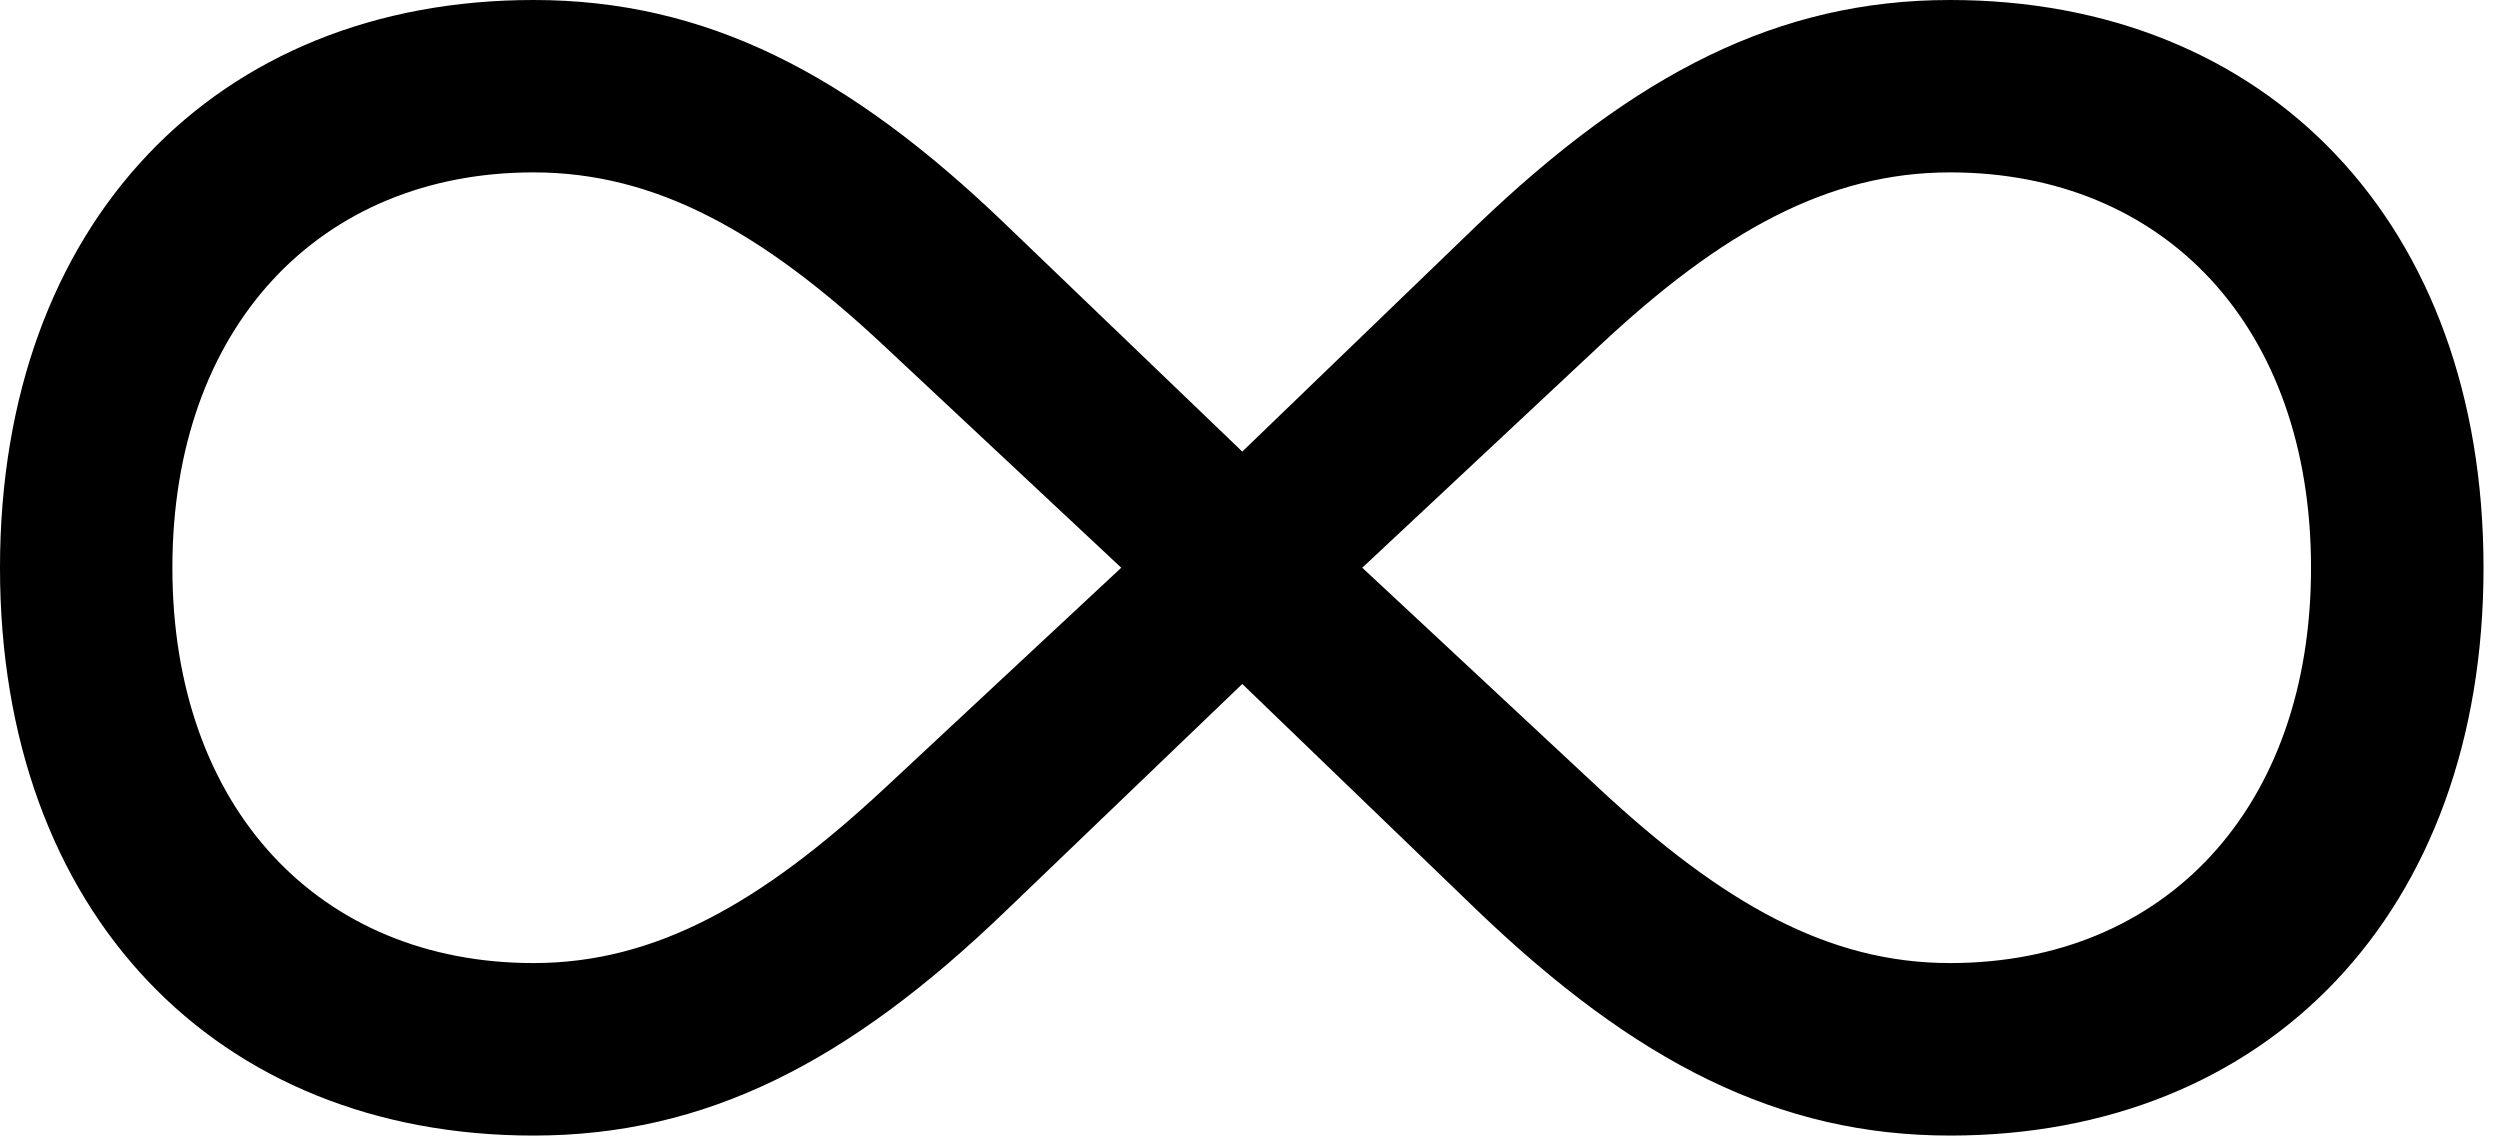
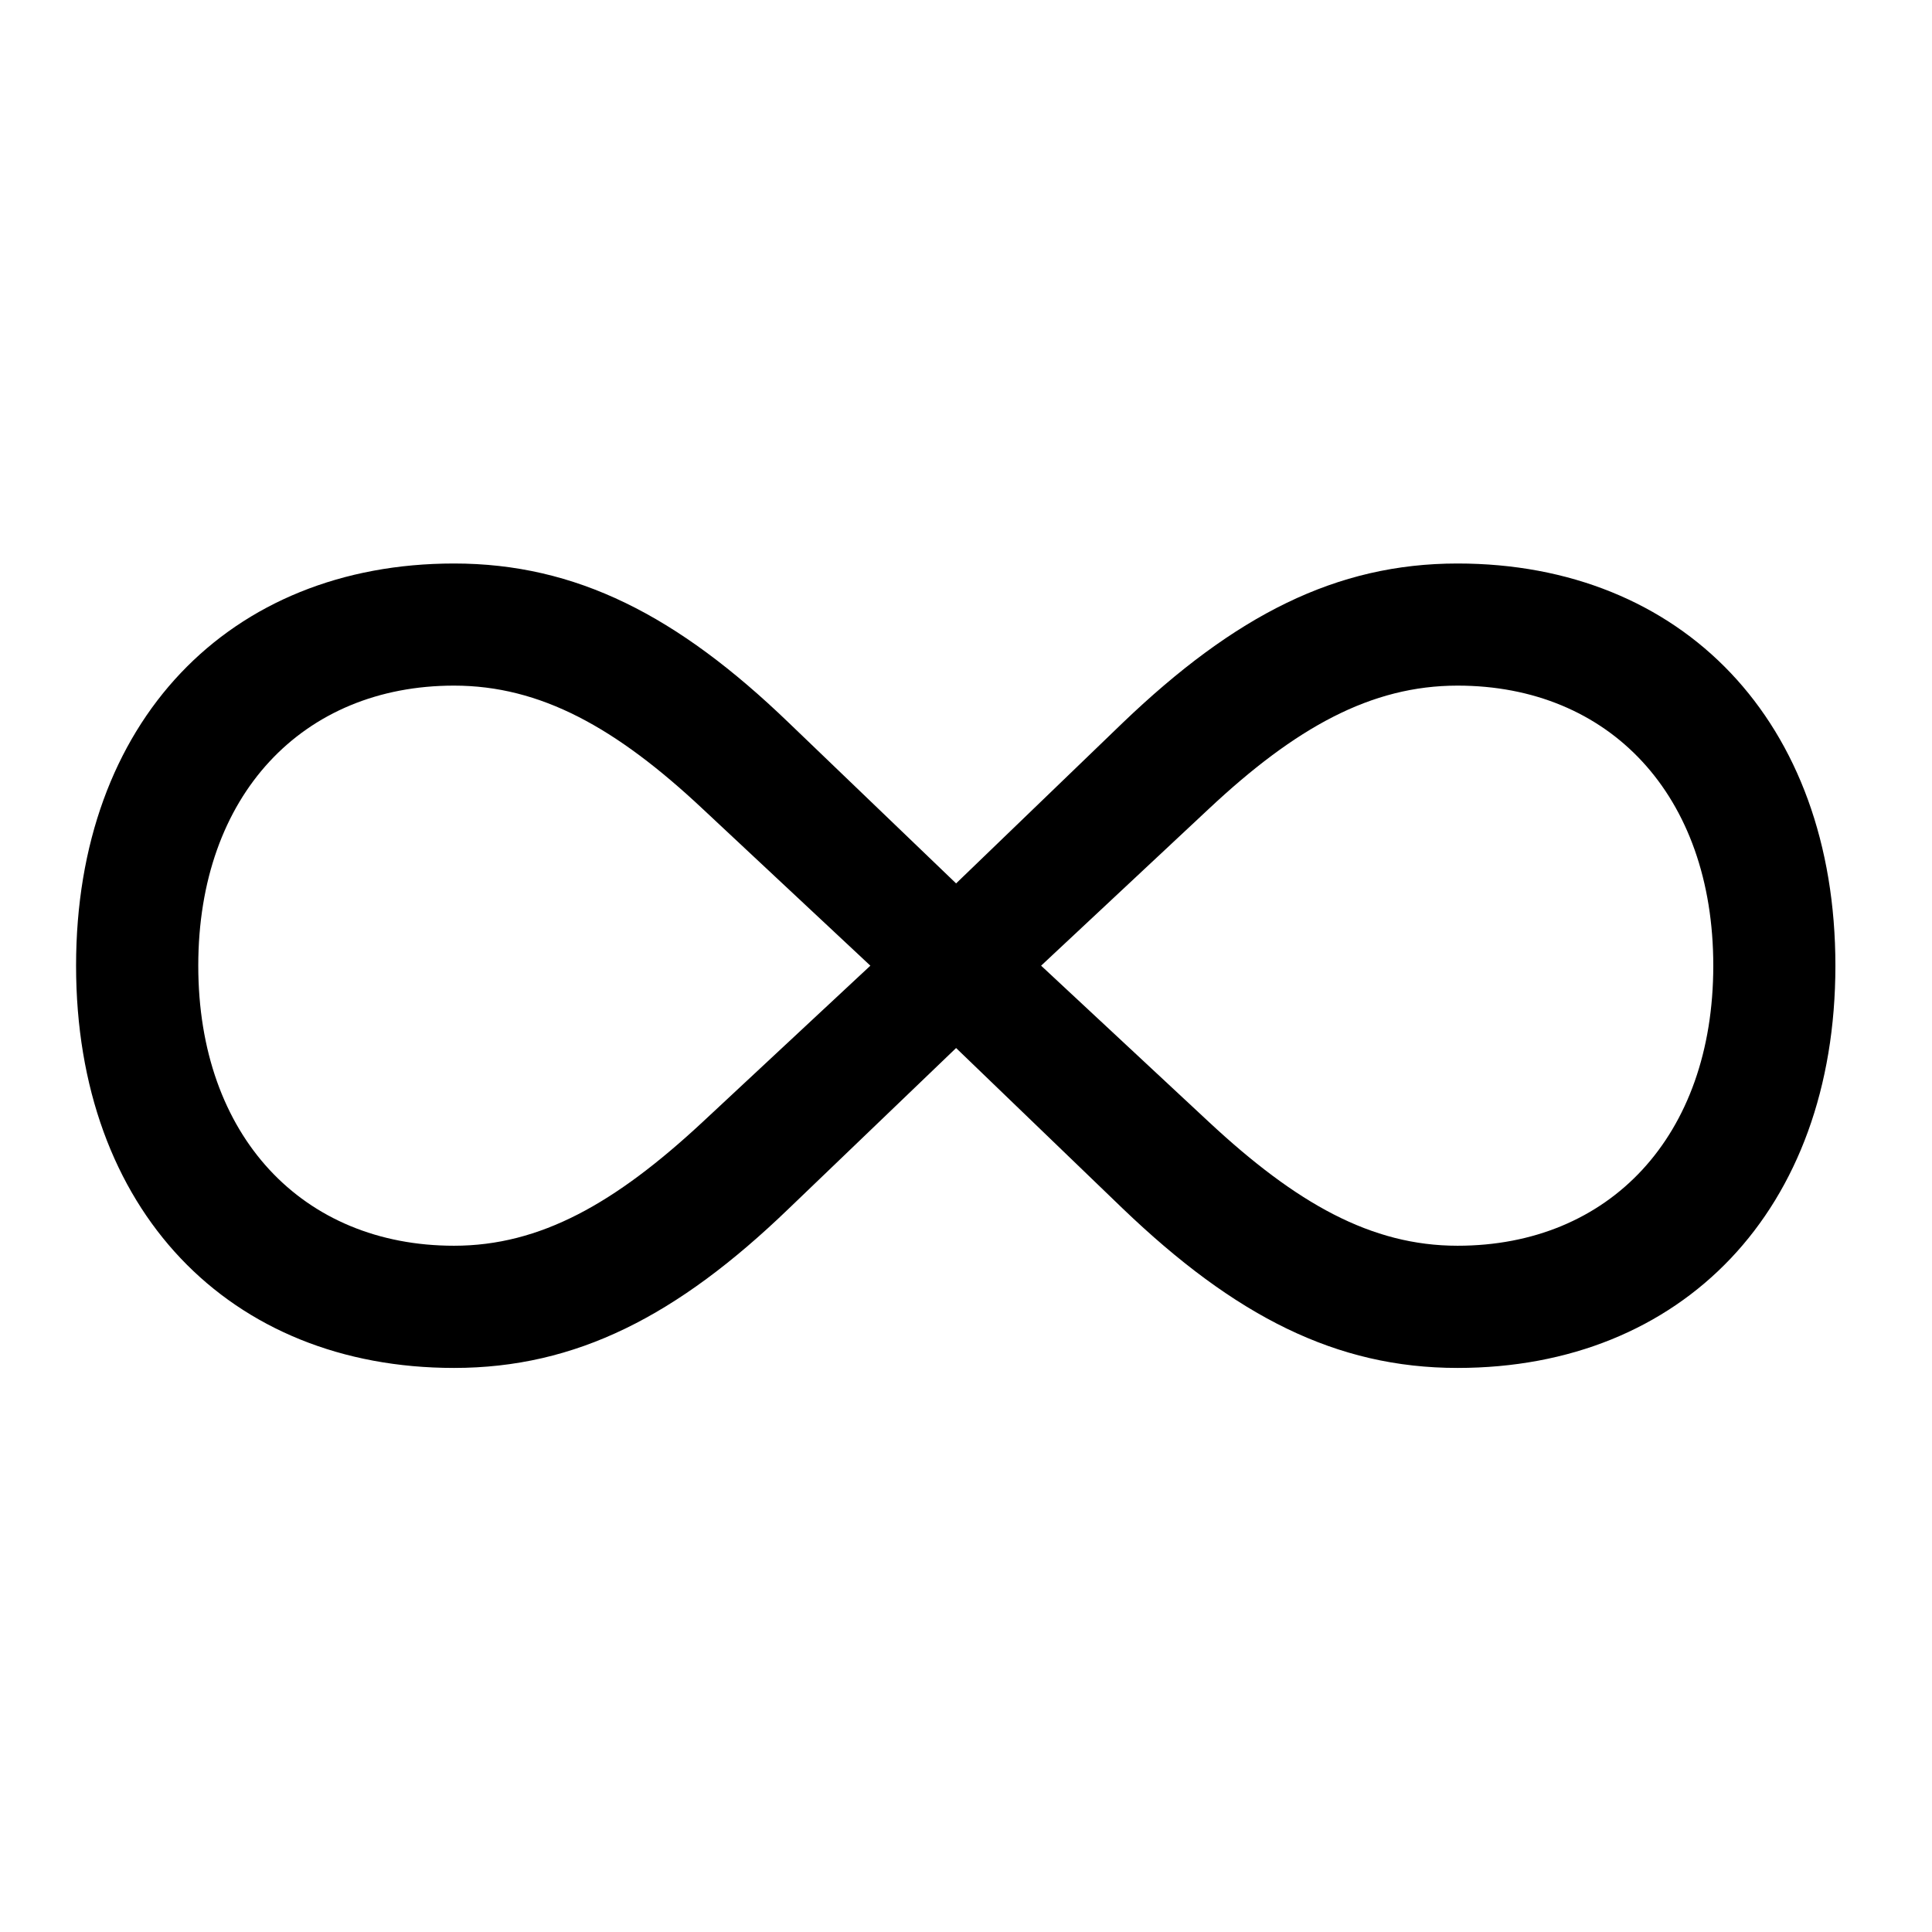
- <svg xmlns="http://www.w3.org/2000/svg" width="22" height="10" viewBox="0 0 22 10" fill="none">
-   <path d="M0 4.996C0 8.031 1.903 9.993 4.695 9.993C6.212 9.993 7.469 9.347 8.853 8.014L10.932 6.019L13.002 8.014C14.394 9.347 15.651 9.993 17.16 9.993C19.952 9.993 21.855 8.031 21.855 4.996C21.855 1.962 19.952 0 17.16 0C15.651 0 14.394 0.646 13.002 1.978L10.932 3.974L8.853 1.978C7.469 0.646 6.212 0 4.695 0C1.903 0 0 1.962 0 4.996ZM1.517 4.996C1.517 2.875 2.817 1.517 4.695 1.517C5.768 1.517 6.707 2.037 7.788 3.051L9.867 4.996L7.78 6.941C6.698 7.947 5.768 8.475 4.695 8.475C2.817 8.475 1.517 7.117 1.517 4.996ZM11.988 4.996L14.067 3.051C15.148 2.037 16.087 1.517 17.16 1.517C19.047 1.517 20.337 2.875 20.337 4.996C20.337 7.117 19.047 8.475 17.16 8.475C16.087 8.475 15.157 7.947 14.075 6.941L11.988 4.996Z" fill="black" />
+ <svg xmlns="http://www.w3.org/2000/svg" width="24" height="24" viewBox="0 0 24 24" fill="none">
+   <path d="M0.945 11.996C0.945 15.031 2.848 16.993 5.64 16.993C7.157 16.993 8.415 16.347 9.798 15.014L11.877 13.019L13.948 15.014C15.339 16.347 16.597 16.993 18.106 16.993C20.897 16.993 22.8 15.031 22.8 11.996C22.8 8.962 20.897 7 18.106 7C16.597 7 15.339 7.646 13.948 8.978L11.877 10.974L9.798 8.978C8.415 7.646 7.157 7 5.64 7C2.848 7 0.945 8.962 0.945 11.996ZM2.463 11.996C2.463 9.875 3.762 8.517 5.64 8.517C6.713 8.517 7.652 9.037 8.733 10.052L10.812 11.996L8.725 13.941C7.643 14.947 6.713 15.475 5.64 15.475C3.762 15.475 2.463 14.117 2.463 11.996ZM12.933 11.996L15.012 10.052C16.094 9.037 17.033 8.517 18.106 8.517C19.992 8.517 21.283 9.875 21.283 11.996C21.283 14.117 19.992 15.475 18.106 15.475C17.033 15.475 16.102 14.947 15.021 13.941L12.933 11.996Z" fill="black" />
</svg>
